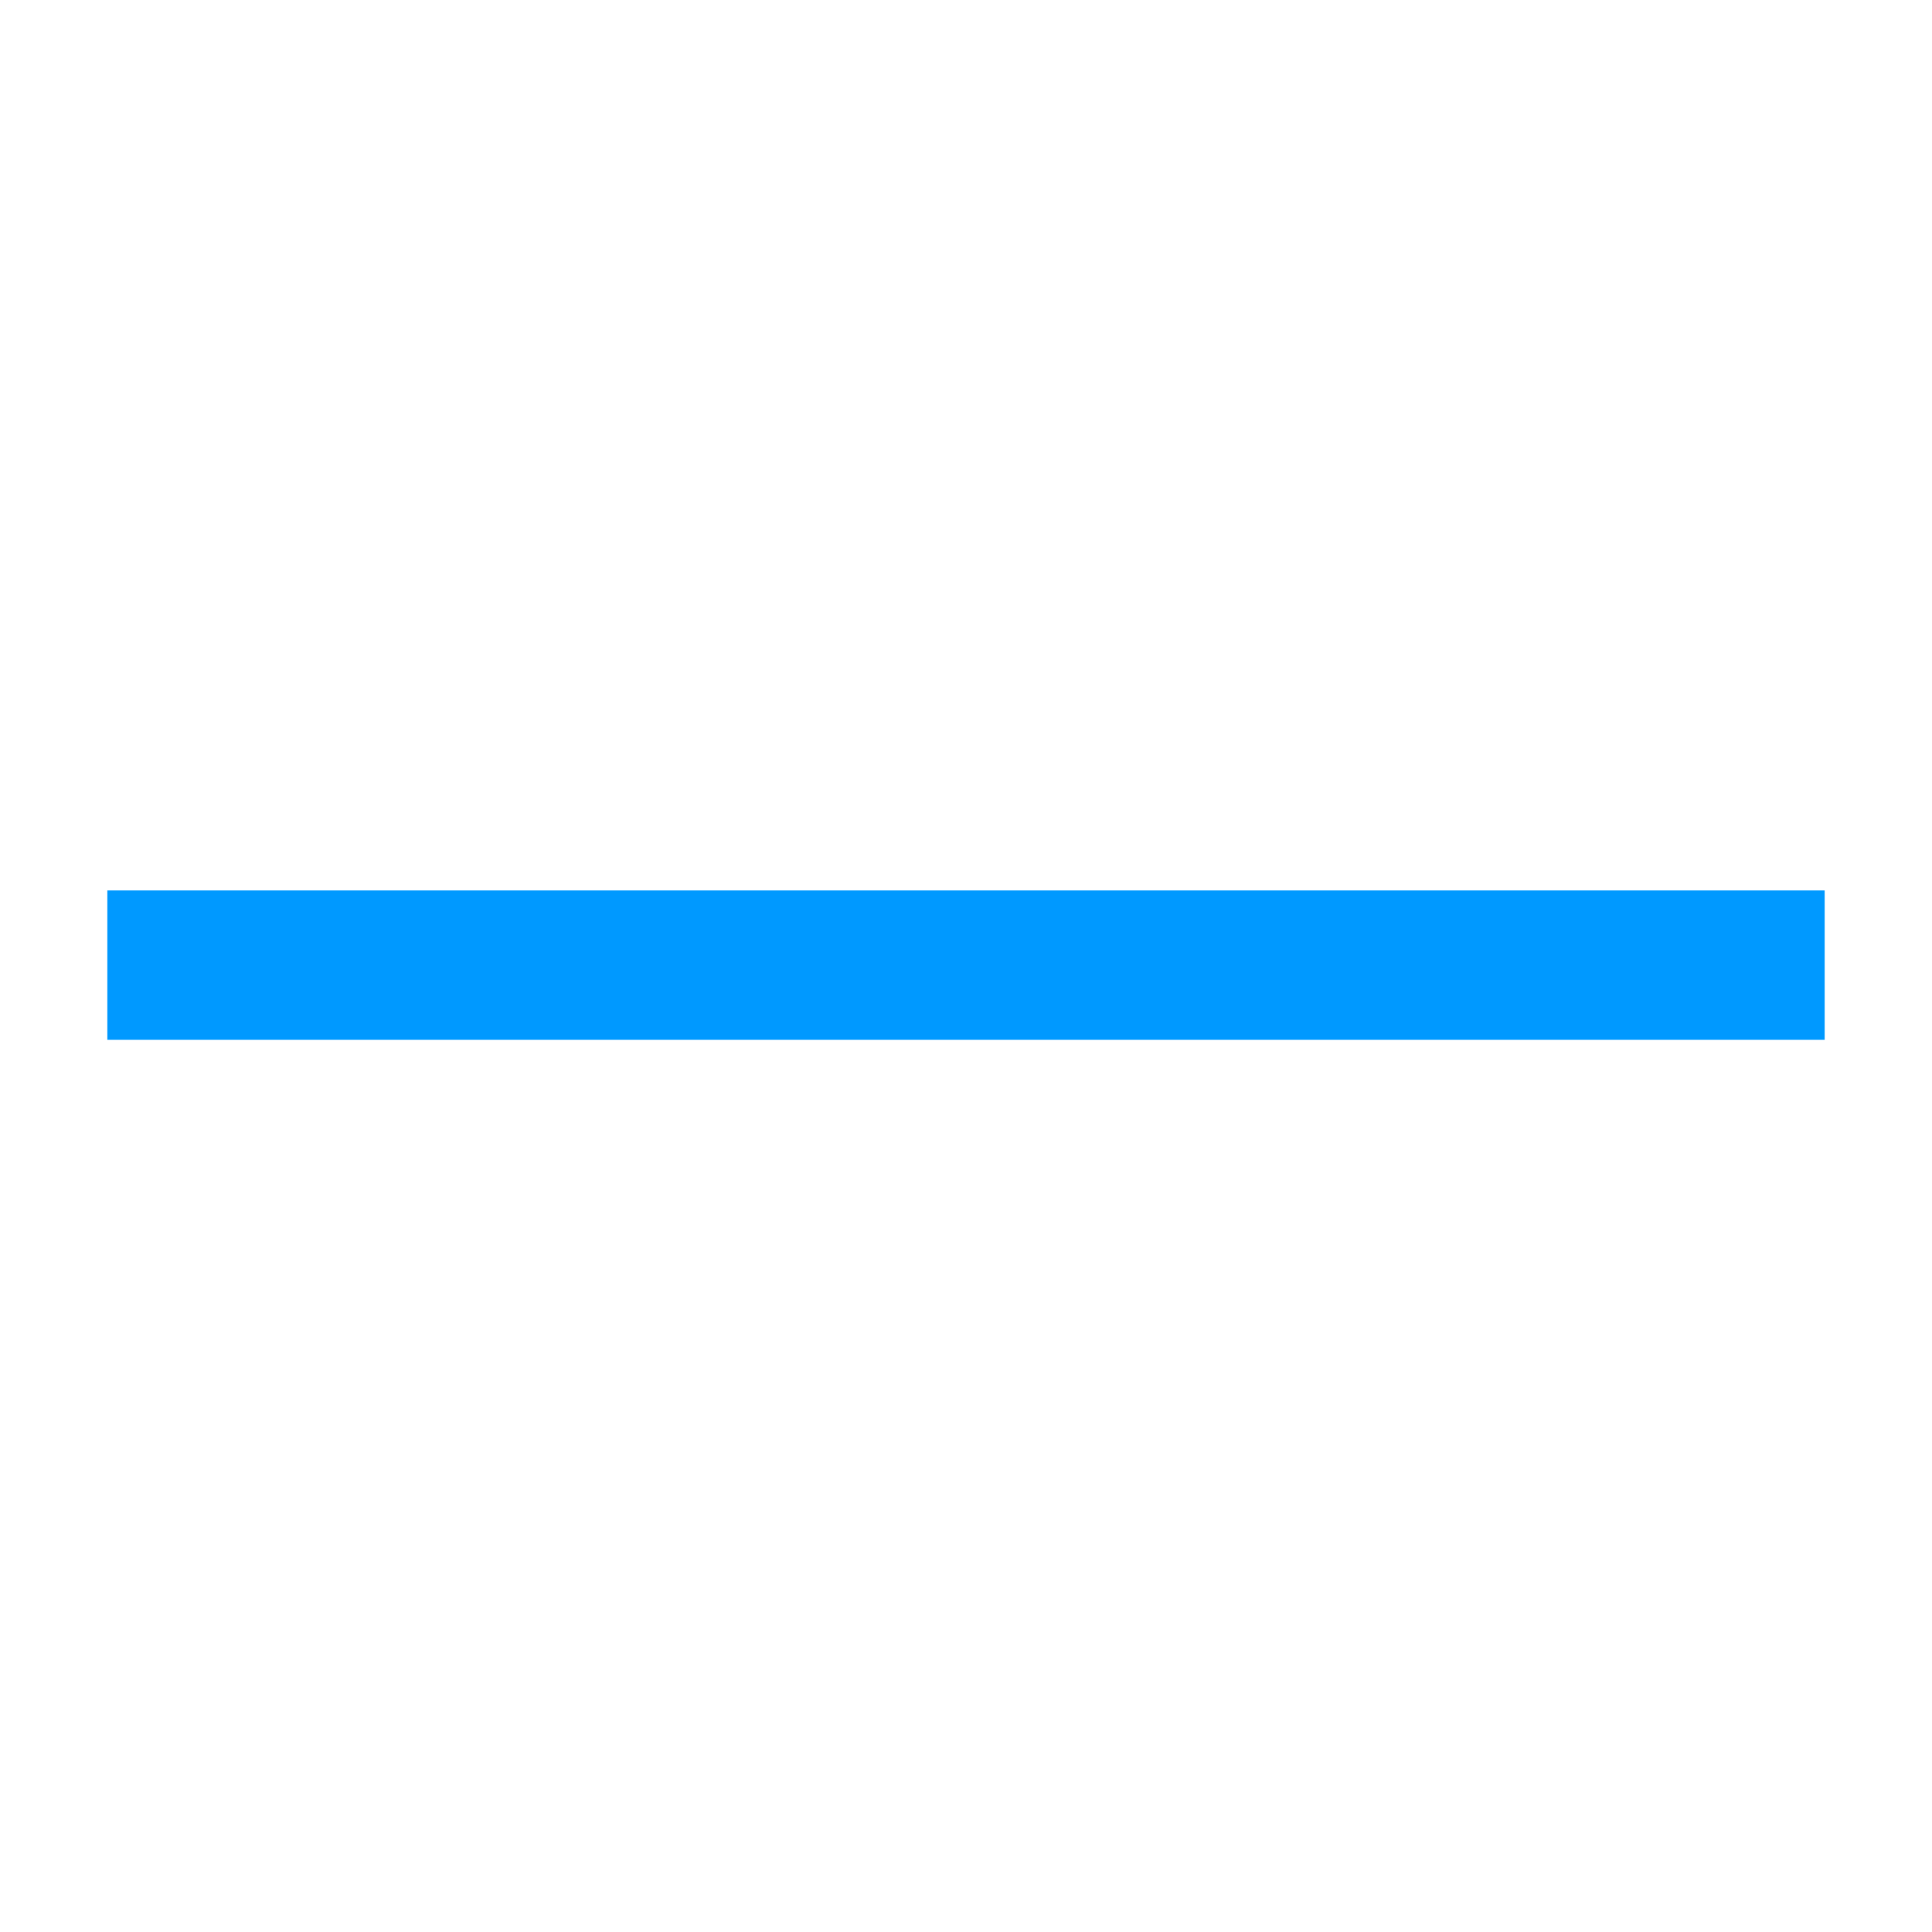
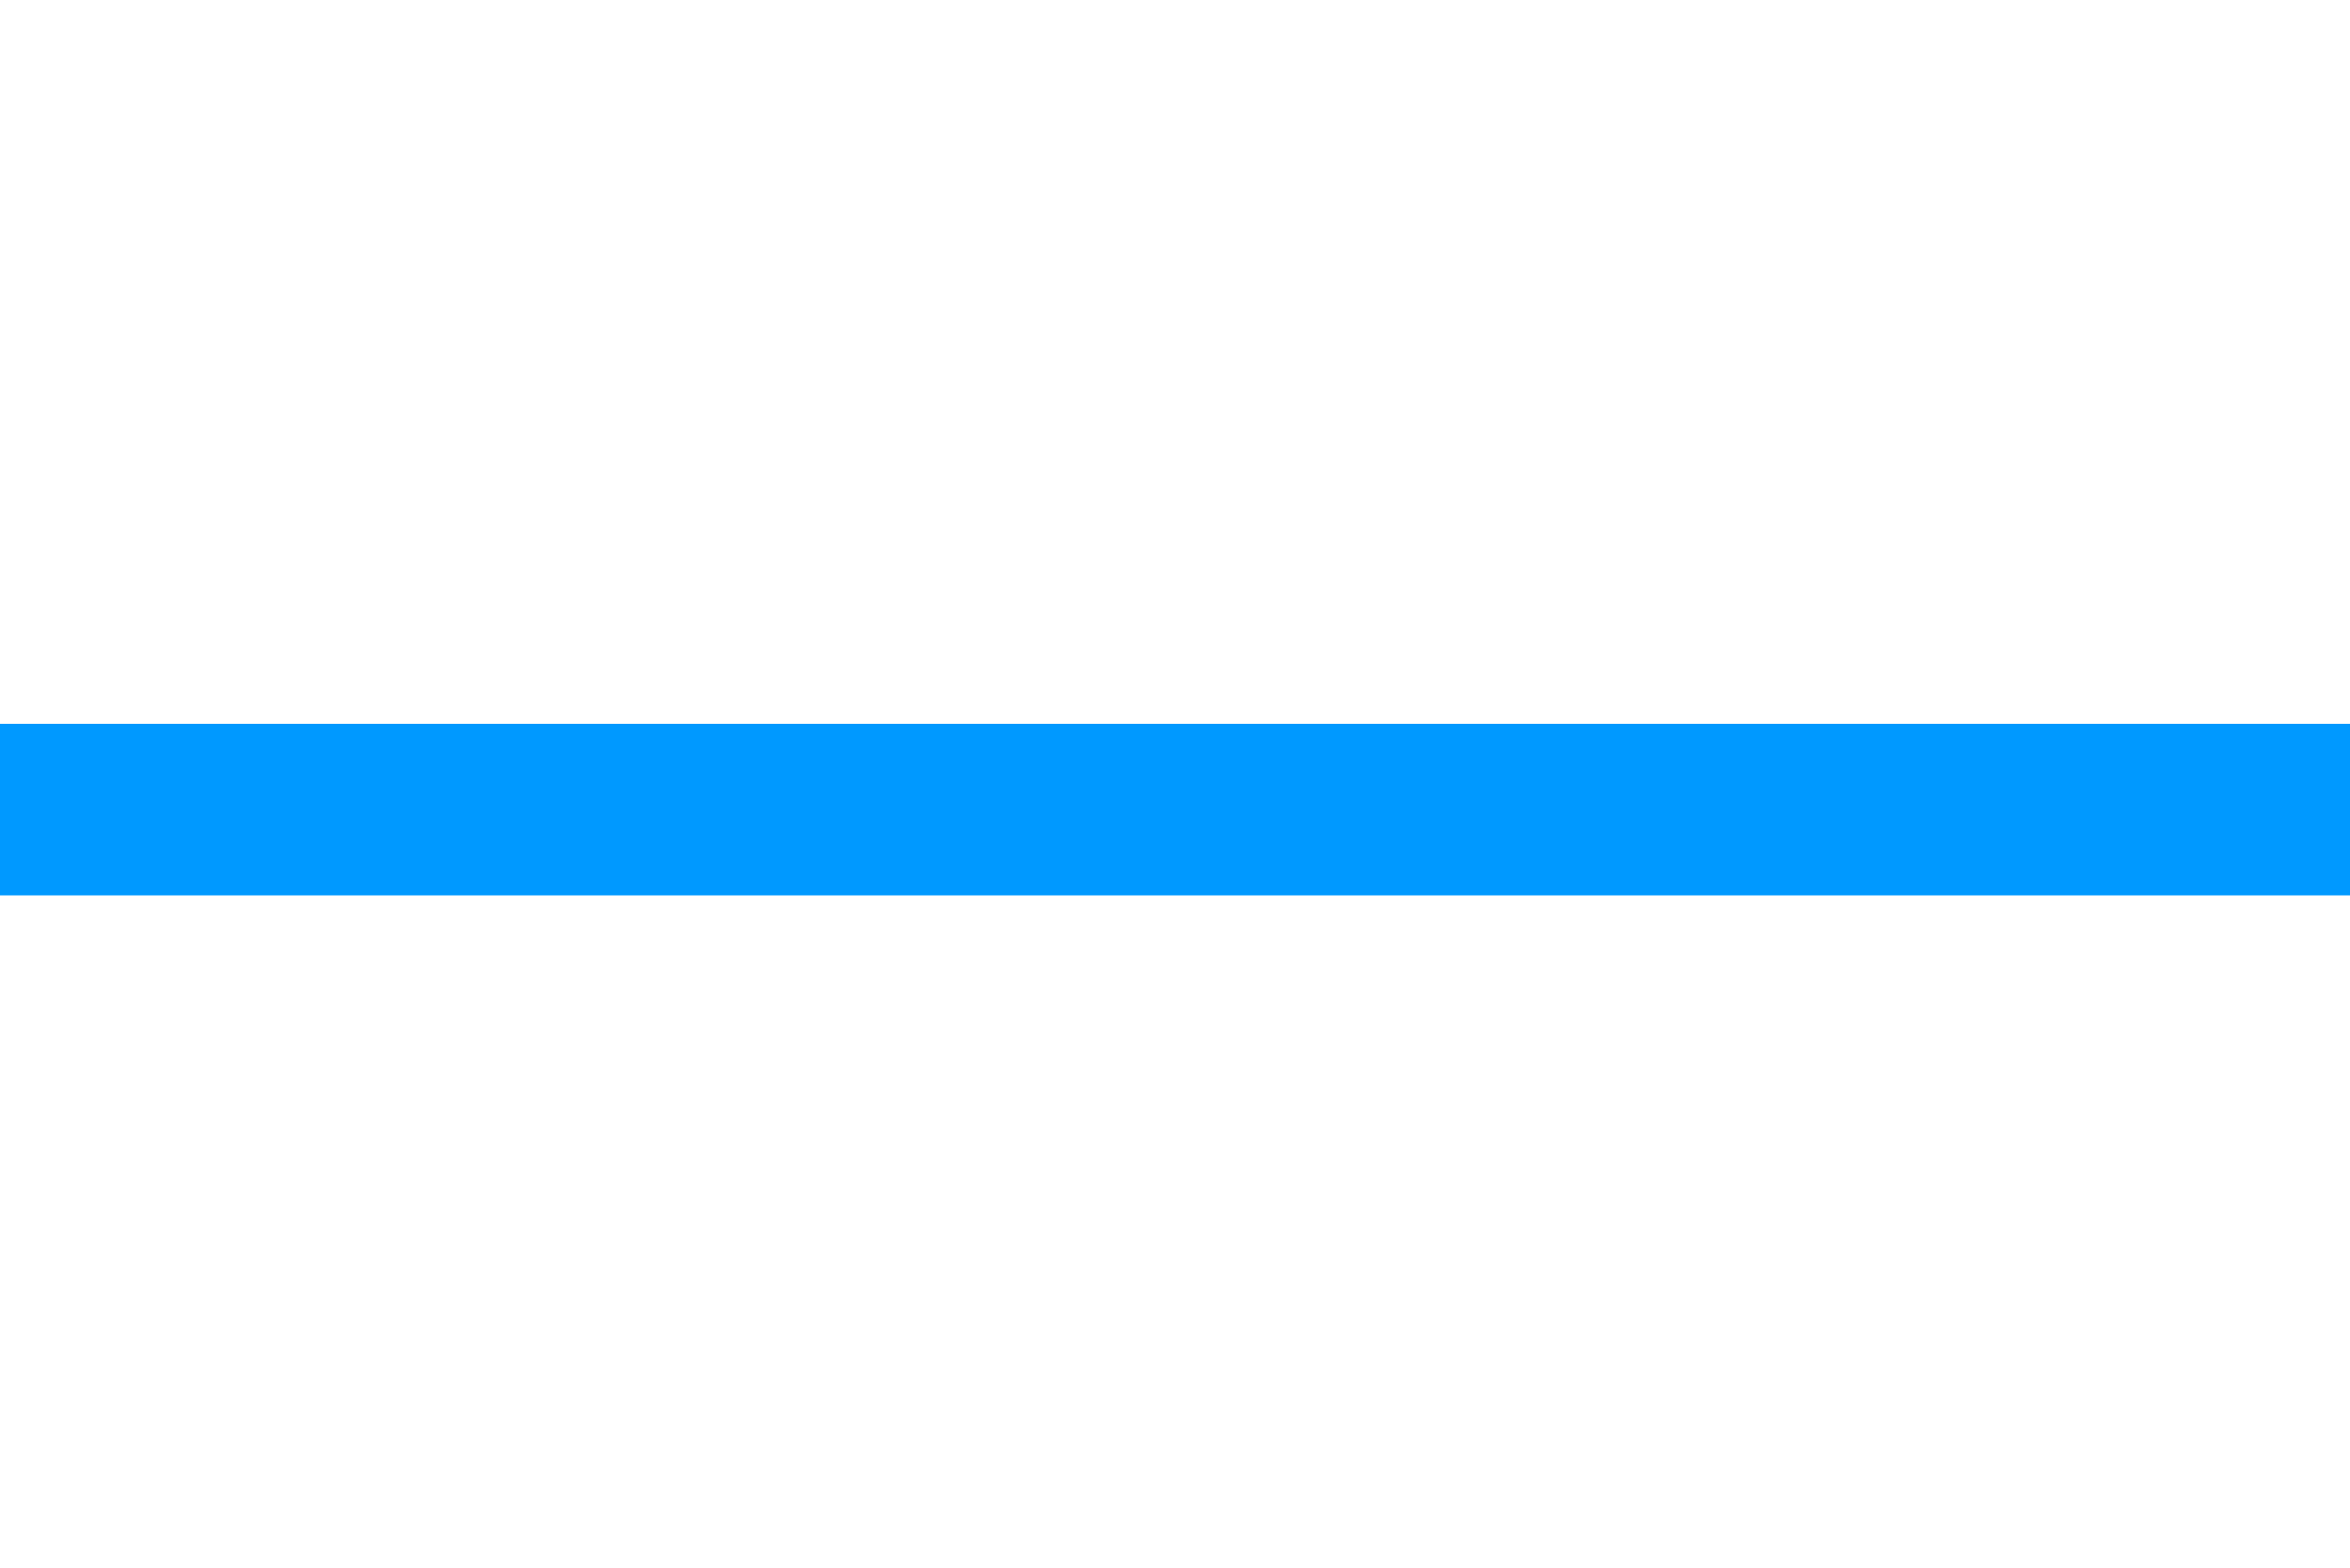
- <svg xmlns="http://www.w3.org/2000/svg" version="1.1" id="svg2" x="0px" y="0px" width="1.125px" height="1.125px" viewBox="0 0 1.125 1.125" enable-background="new 0 0 1.125 1.125" xml:space="preserve">
-   <g id="g3" transform="matrix(1,0,0,-1,0.5625,0.5625)">
-     <g id="line6">
-       <rect x="-0.5" y="-0.043" fill="#0099FF" width="1" height="0.087" />
-     </g>
-   </g>
+ <svg xmlns="http://www.w3.org/2000/svg" id="Layer_1" width="10" height="6.67" viewBox="0 0 10 6.67">
+   <defs>
+     <style>
+       .cls-1 {
+         fill: #09f;
+       }
+     </style>
+   </defs>
+   <rect class="cls-1" y="3.08" width="10" height=".73" />
</svg>
